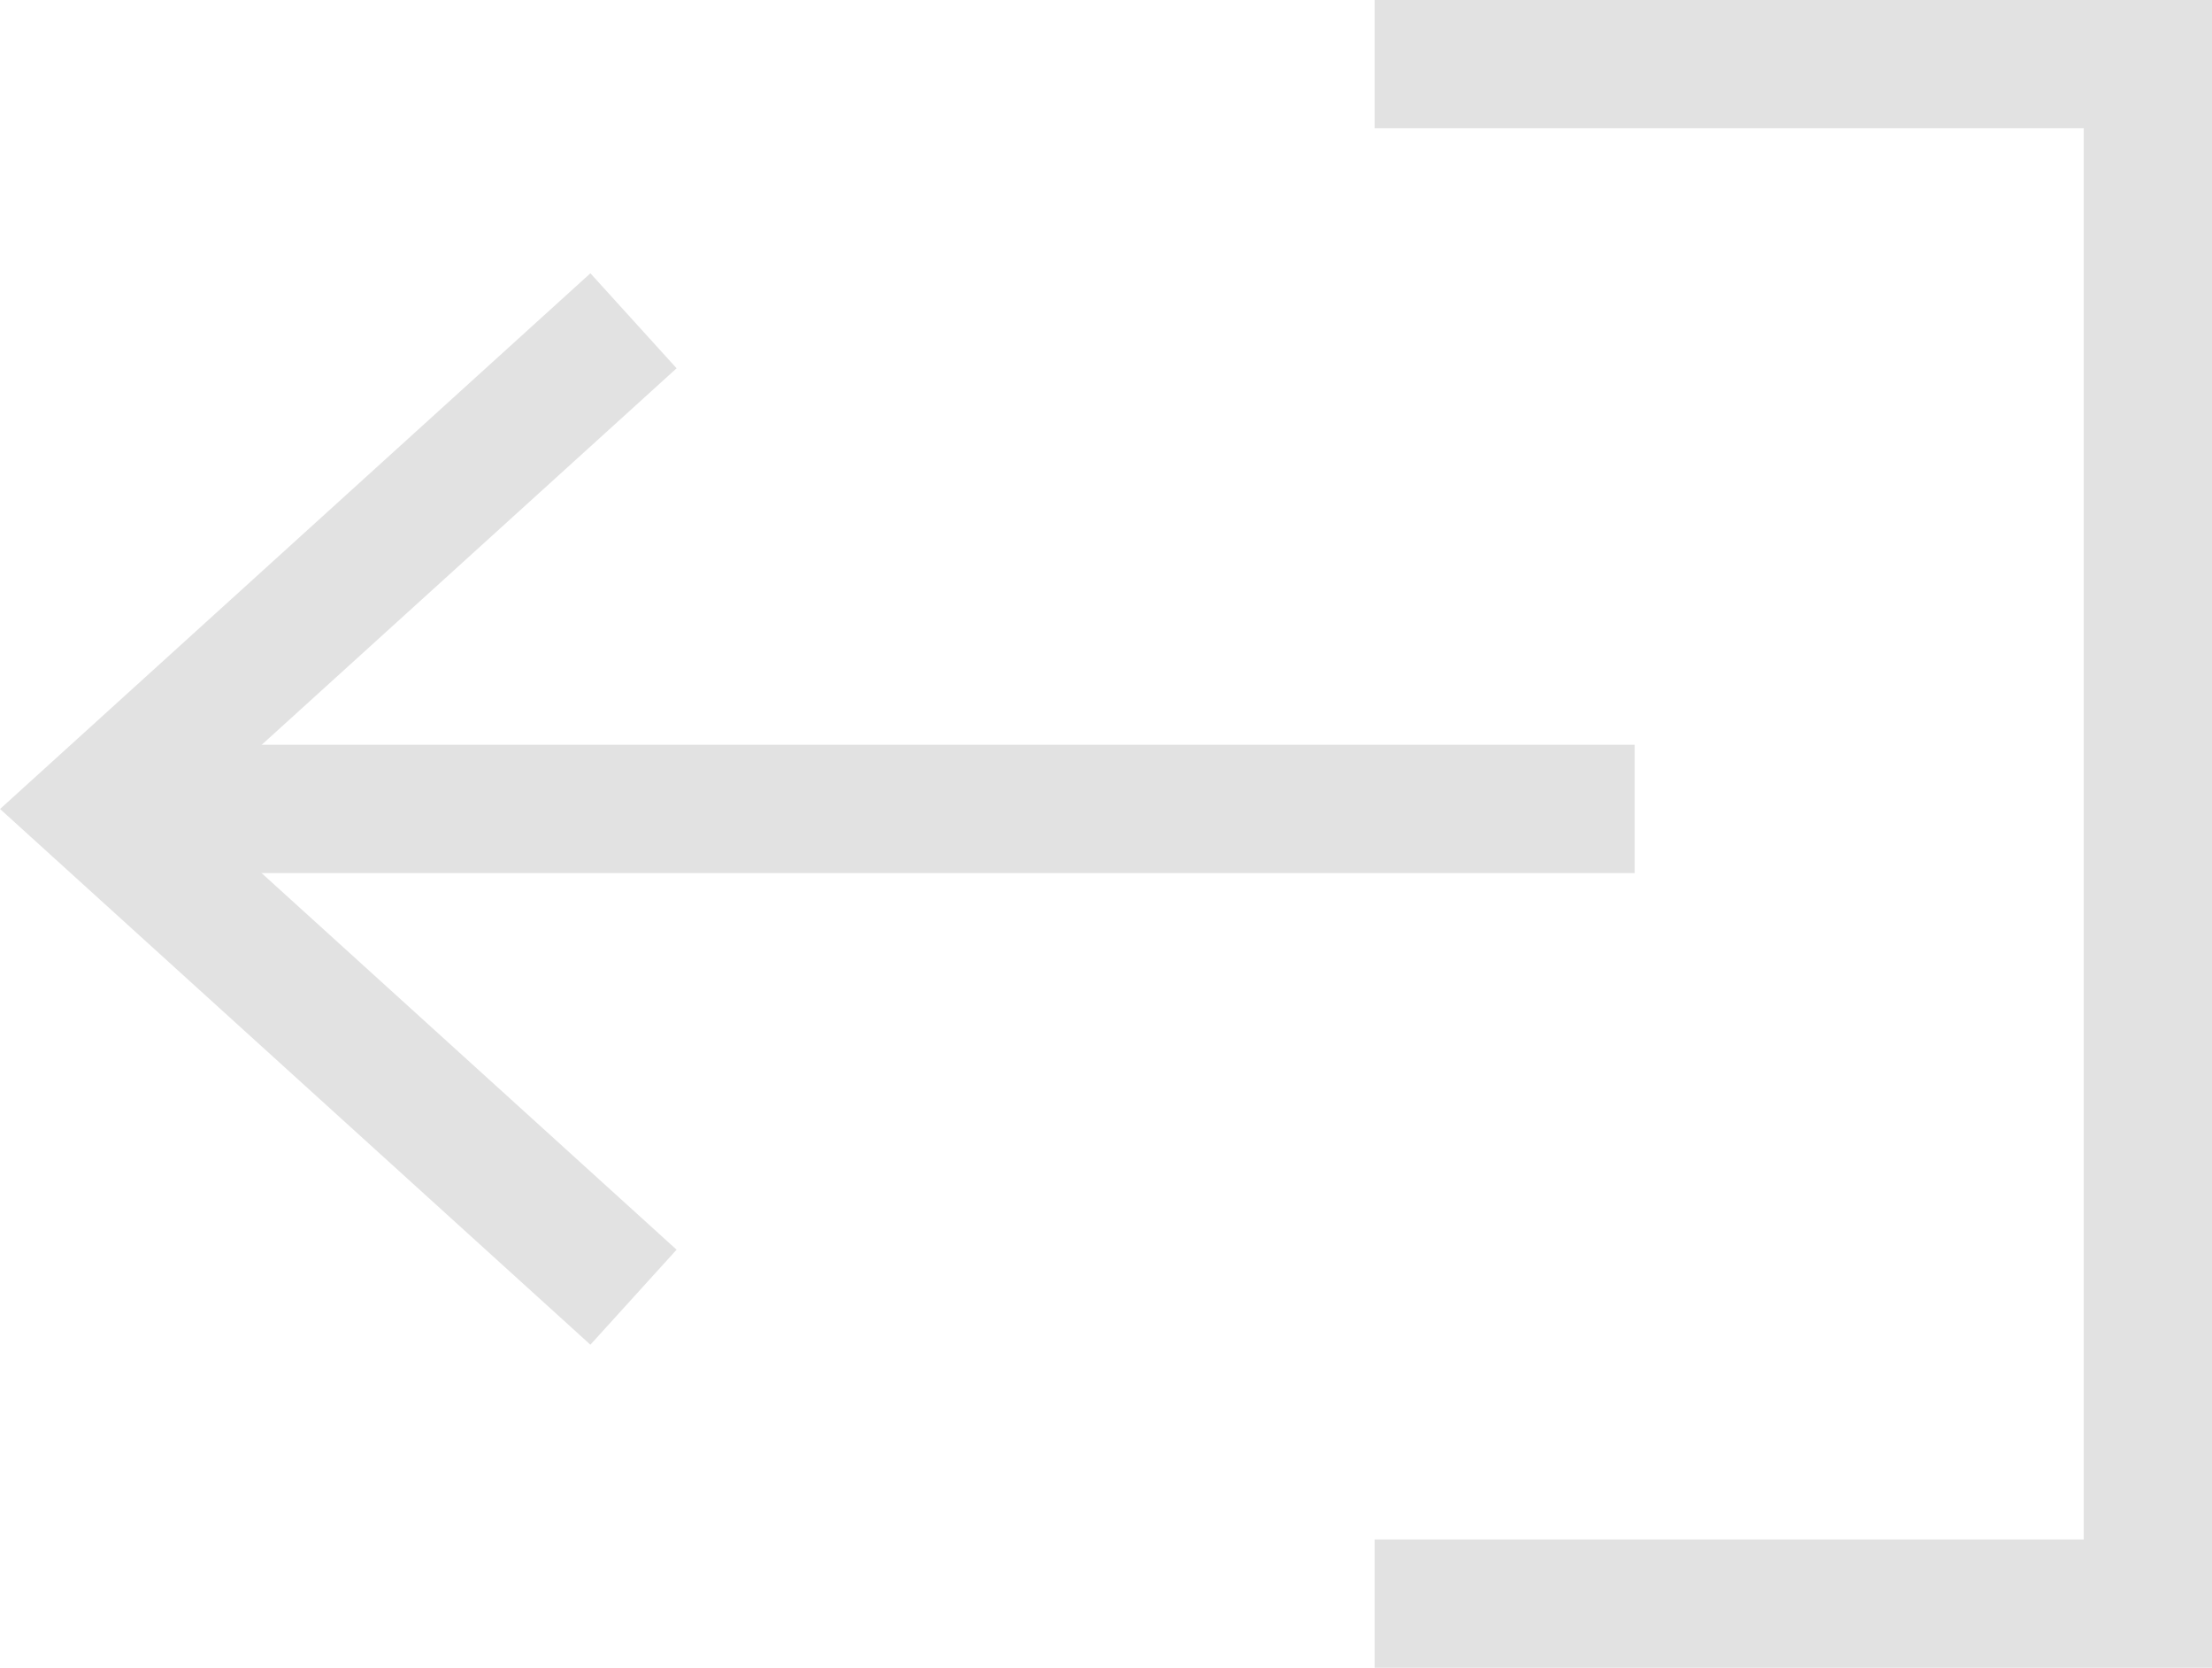
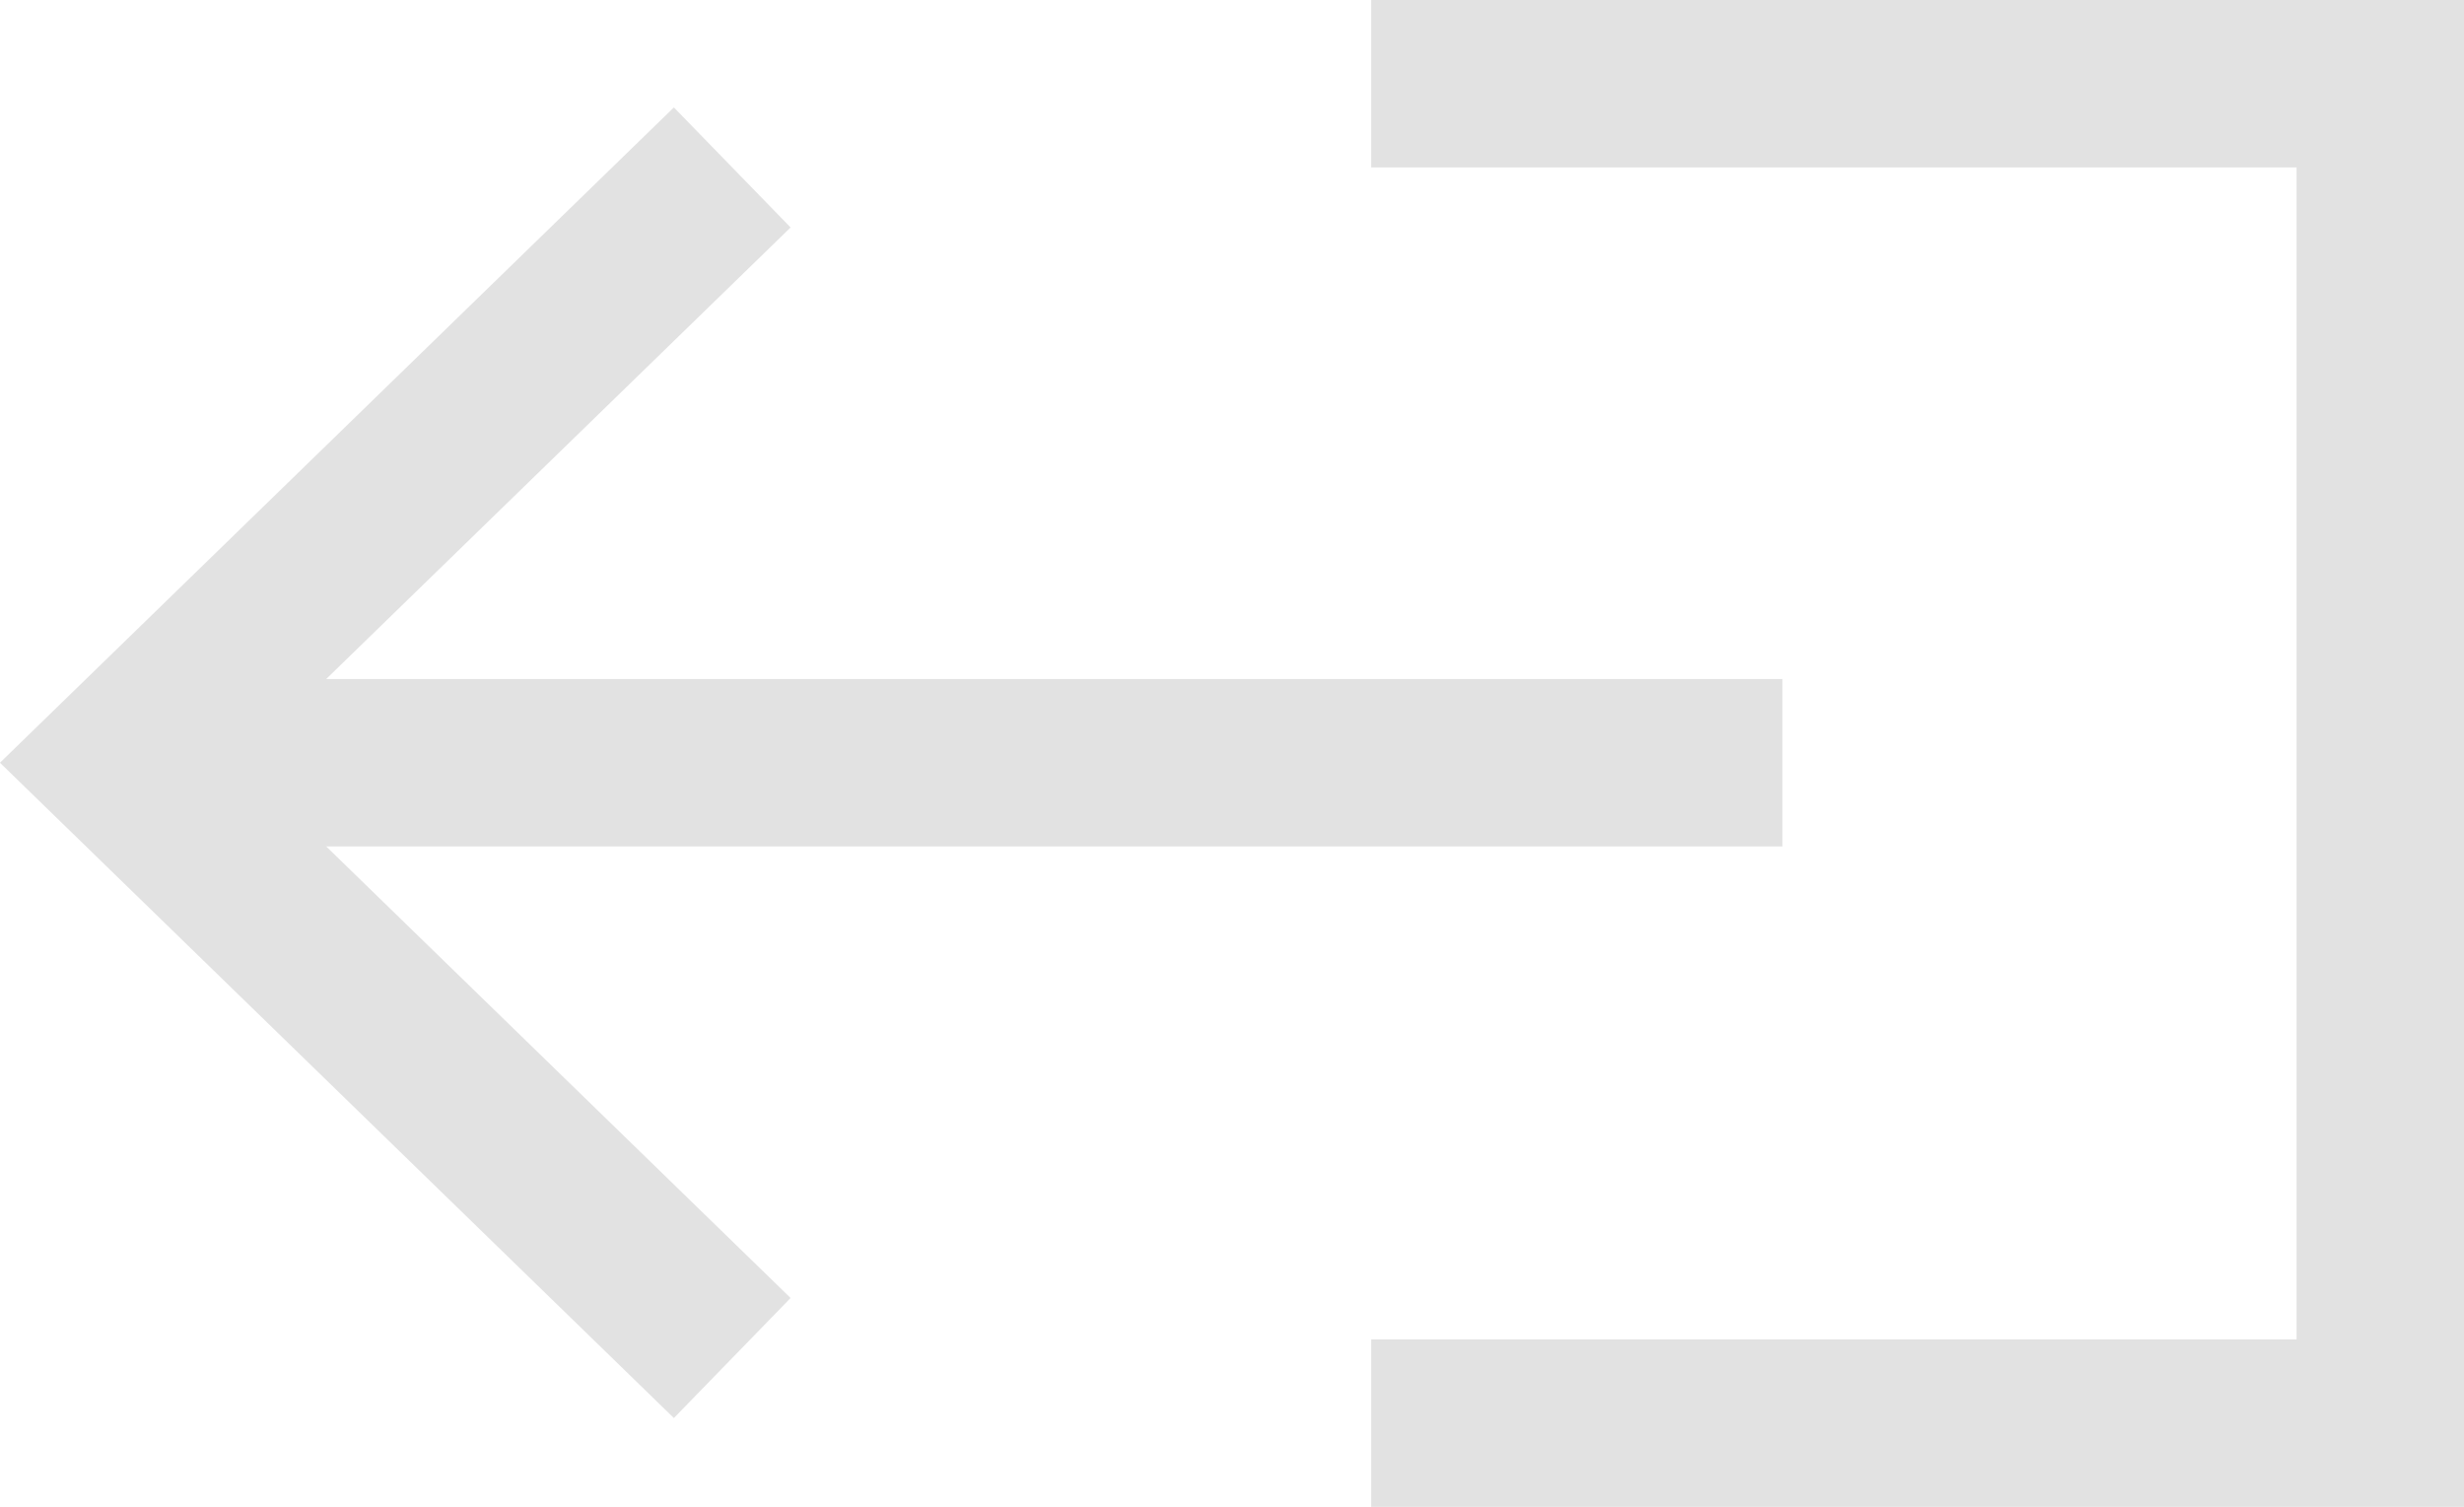
- <svg xmlns="http://www.w3.org/2000/svg" width="34.488" height="26" viewBox="0 0 34.488 26">
+ <svg xmlns="http://www.w3.org/2000/svg" width="29.434" height="18" viewBox="0 0 29.434 18">
  <defs>
    <style>
      .cls-1 {
        fill: none;
        stroke: #e2e2e2;
        stroke-width: 2px;
      }
    </style>
  </defs>
-   <g id="logout" transform="translate(1.488 1)">
-     <path id="Path_4" data-name="Path 4" class="cls-1" d="M4003.945,2108H4016v24h-12.055" transform="translate(-3984 -2108)" />
-     <g id="Group_8" data-name="Group 8" transform="translate(66.558 -1846.039) rotate(90)">
-       <path id="Path_2" data-name="Path 2" class="cls-1" d="M5804,1188l7.611,8.388,7.611-8.388" transform="translate(-3953.96 -1129.831)" />
-       <path id="Path_3" data-name="Path 3" class="cls-1" d="M5808,1196v-24" transform="translate(-3950.35 -1129.442)" />
+   <g id="logout" transform="translate(1.434 1)">
+     <path id="Path_4" data-name="Path 4" class="cls-1" d="M4003.945,2108H4016v16h-12.055" transform="translate(-3989 -2108)" />
+     <g id="Group_8" data-name="Group 8" transform="translate(66.558 -1849.039) rotate(90)">
+       <path id="Path_2" data-name="Path 2" class="cls-1" d="M5804,1188l7.111,7.313,7.111-7.313" transform="translate(-3953.961 -1128.755)" />
+       <path id="Path_3" data-name="Path 3" class="cls-1" d="M5808,1191.858V1172" transform="translate(-3950.85 -1125.3)" />
    </g>
  </g>
</svg>
